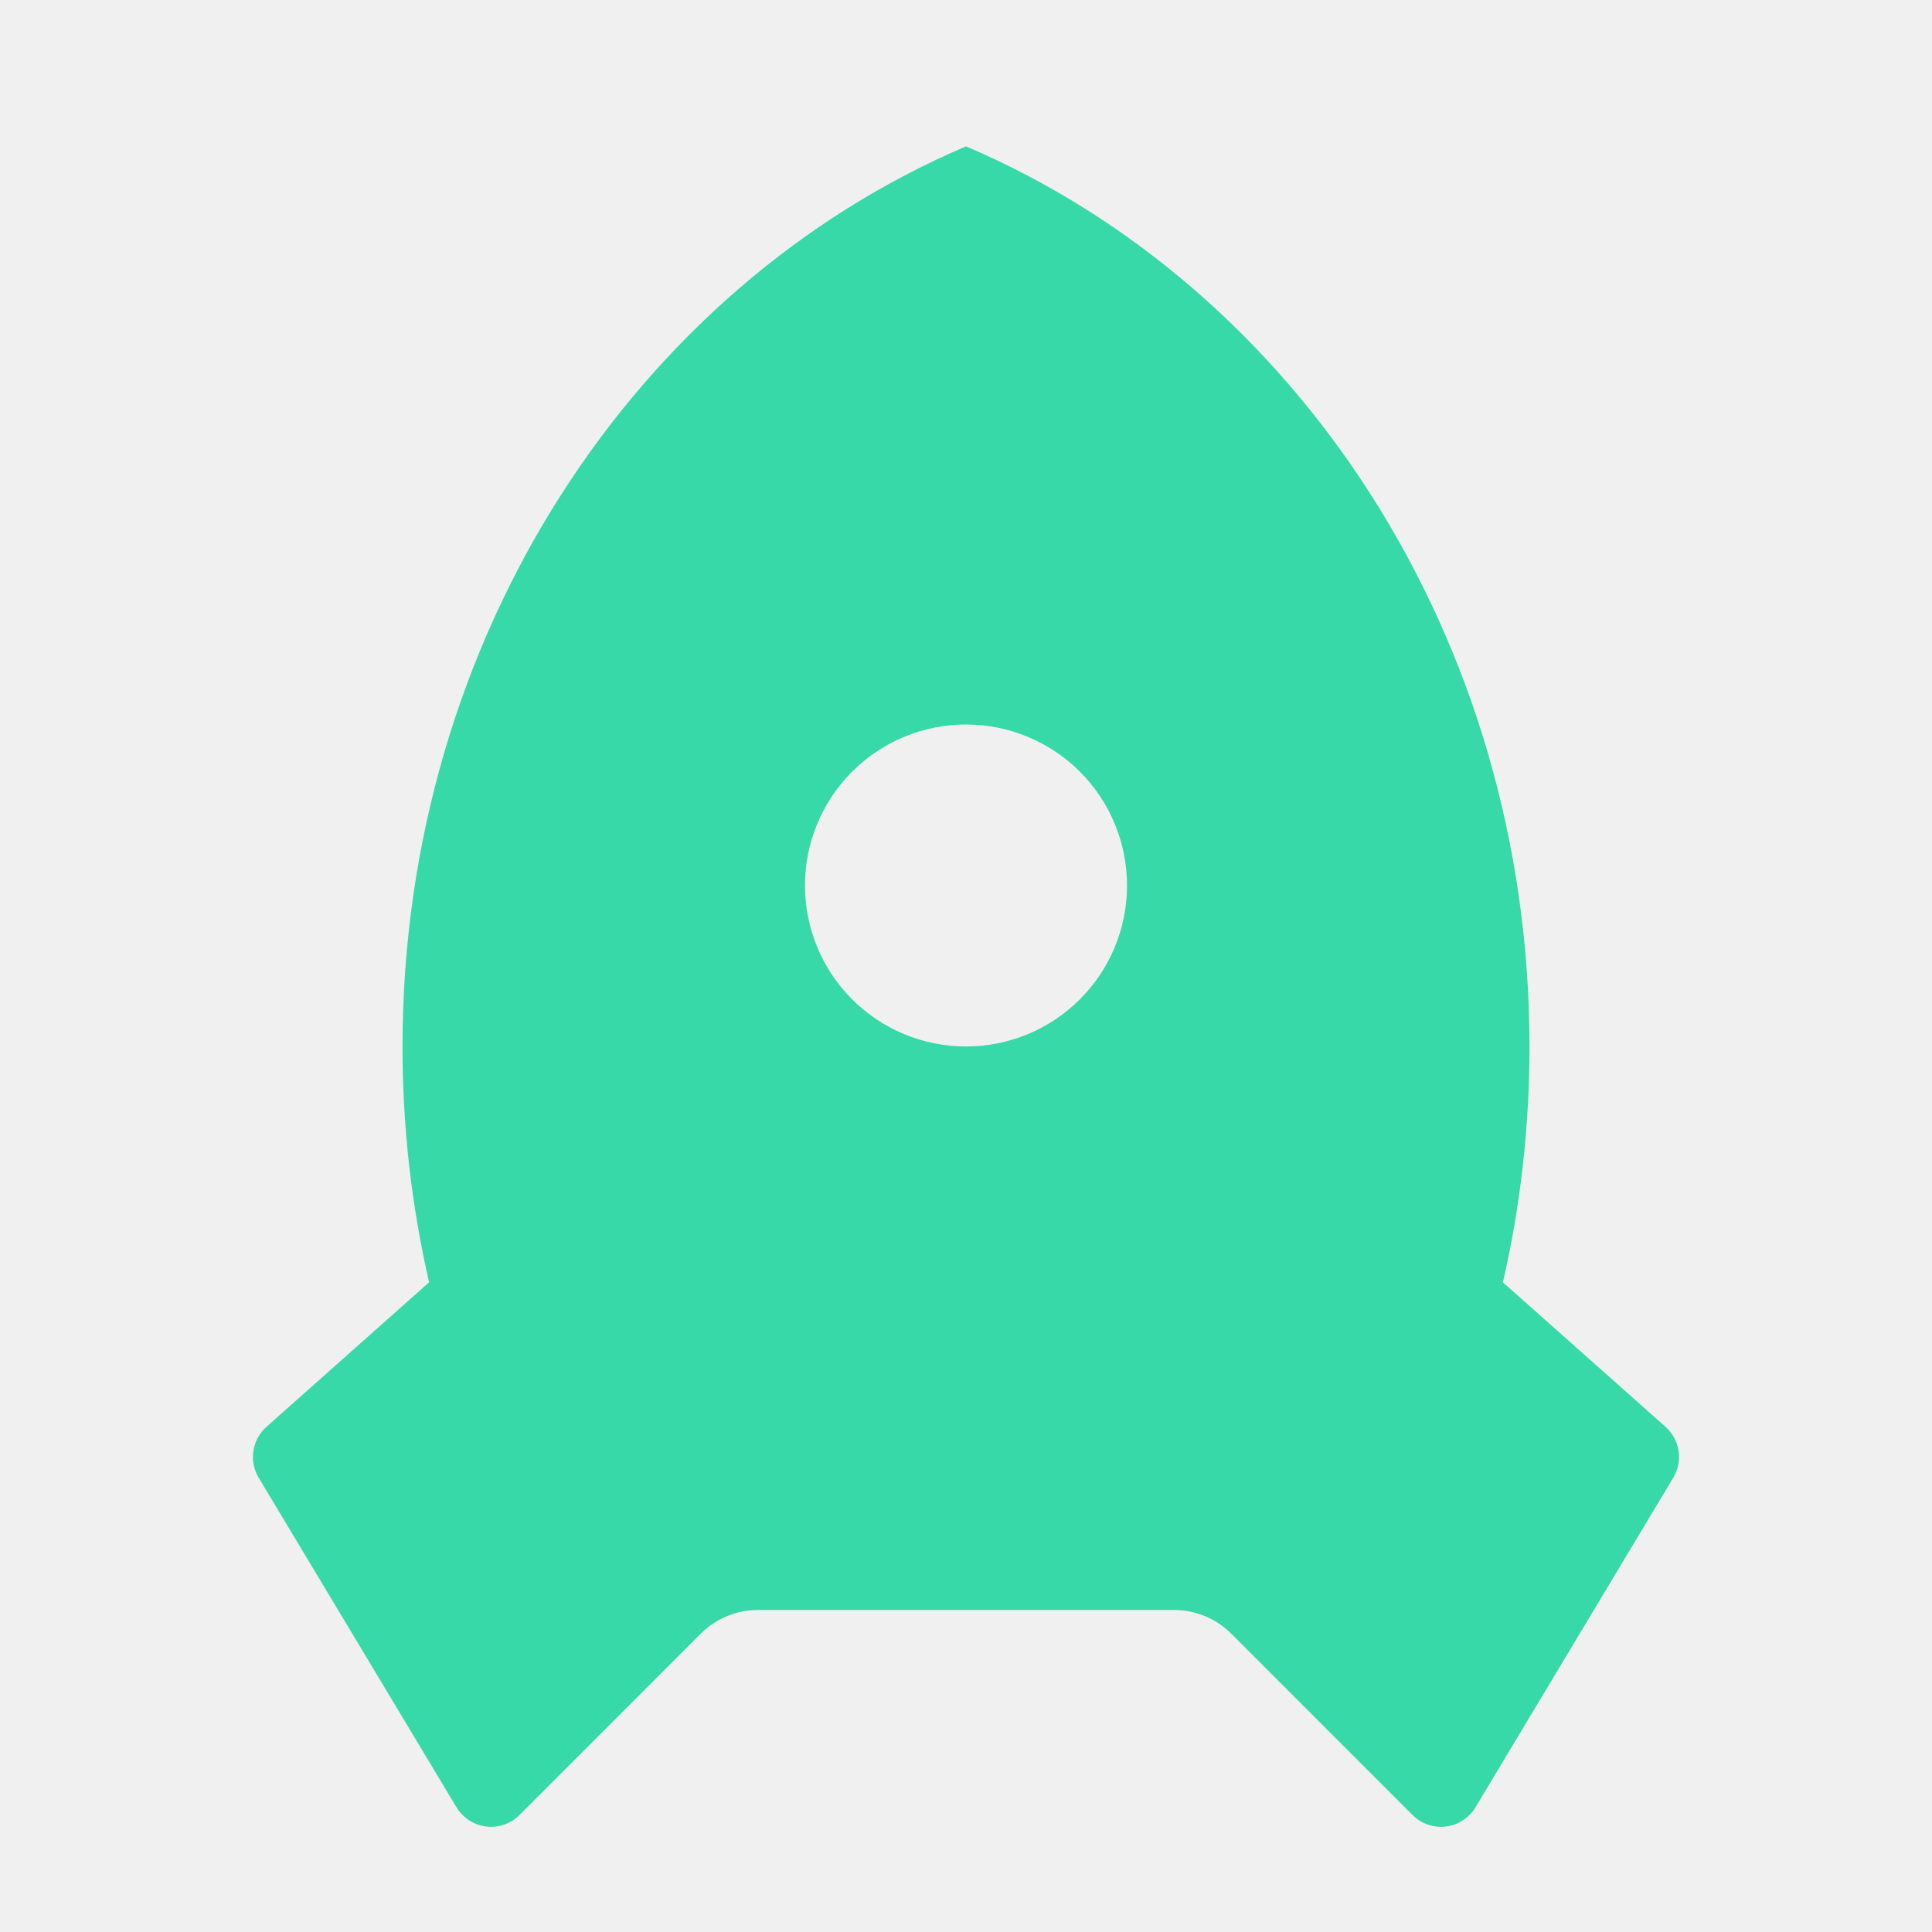
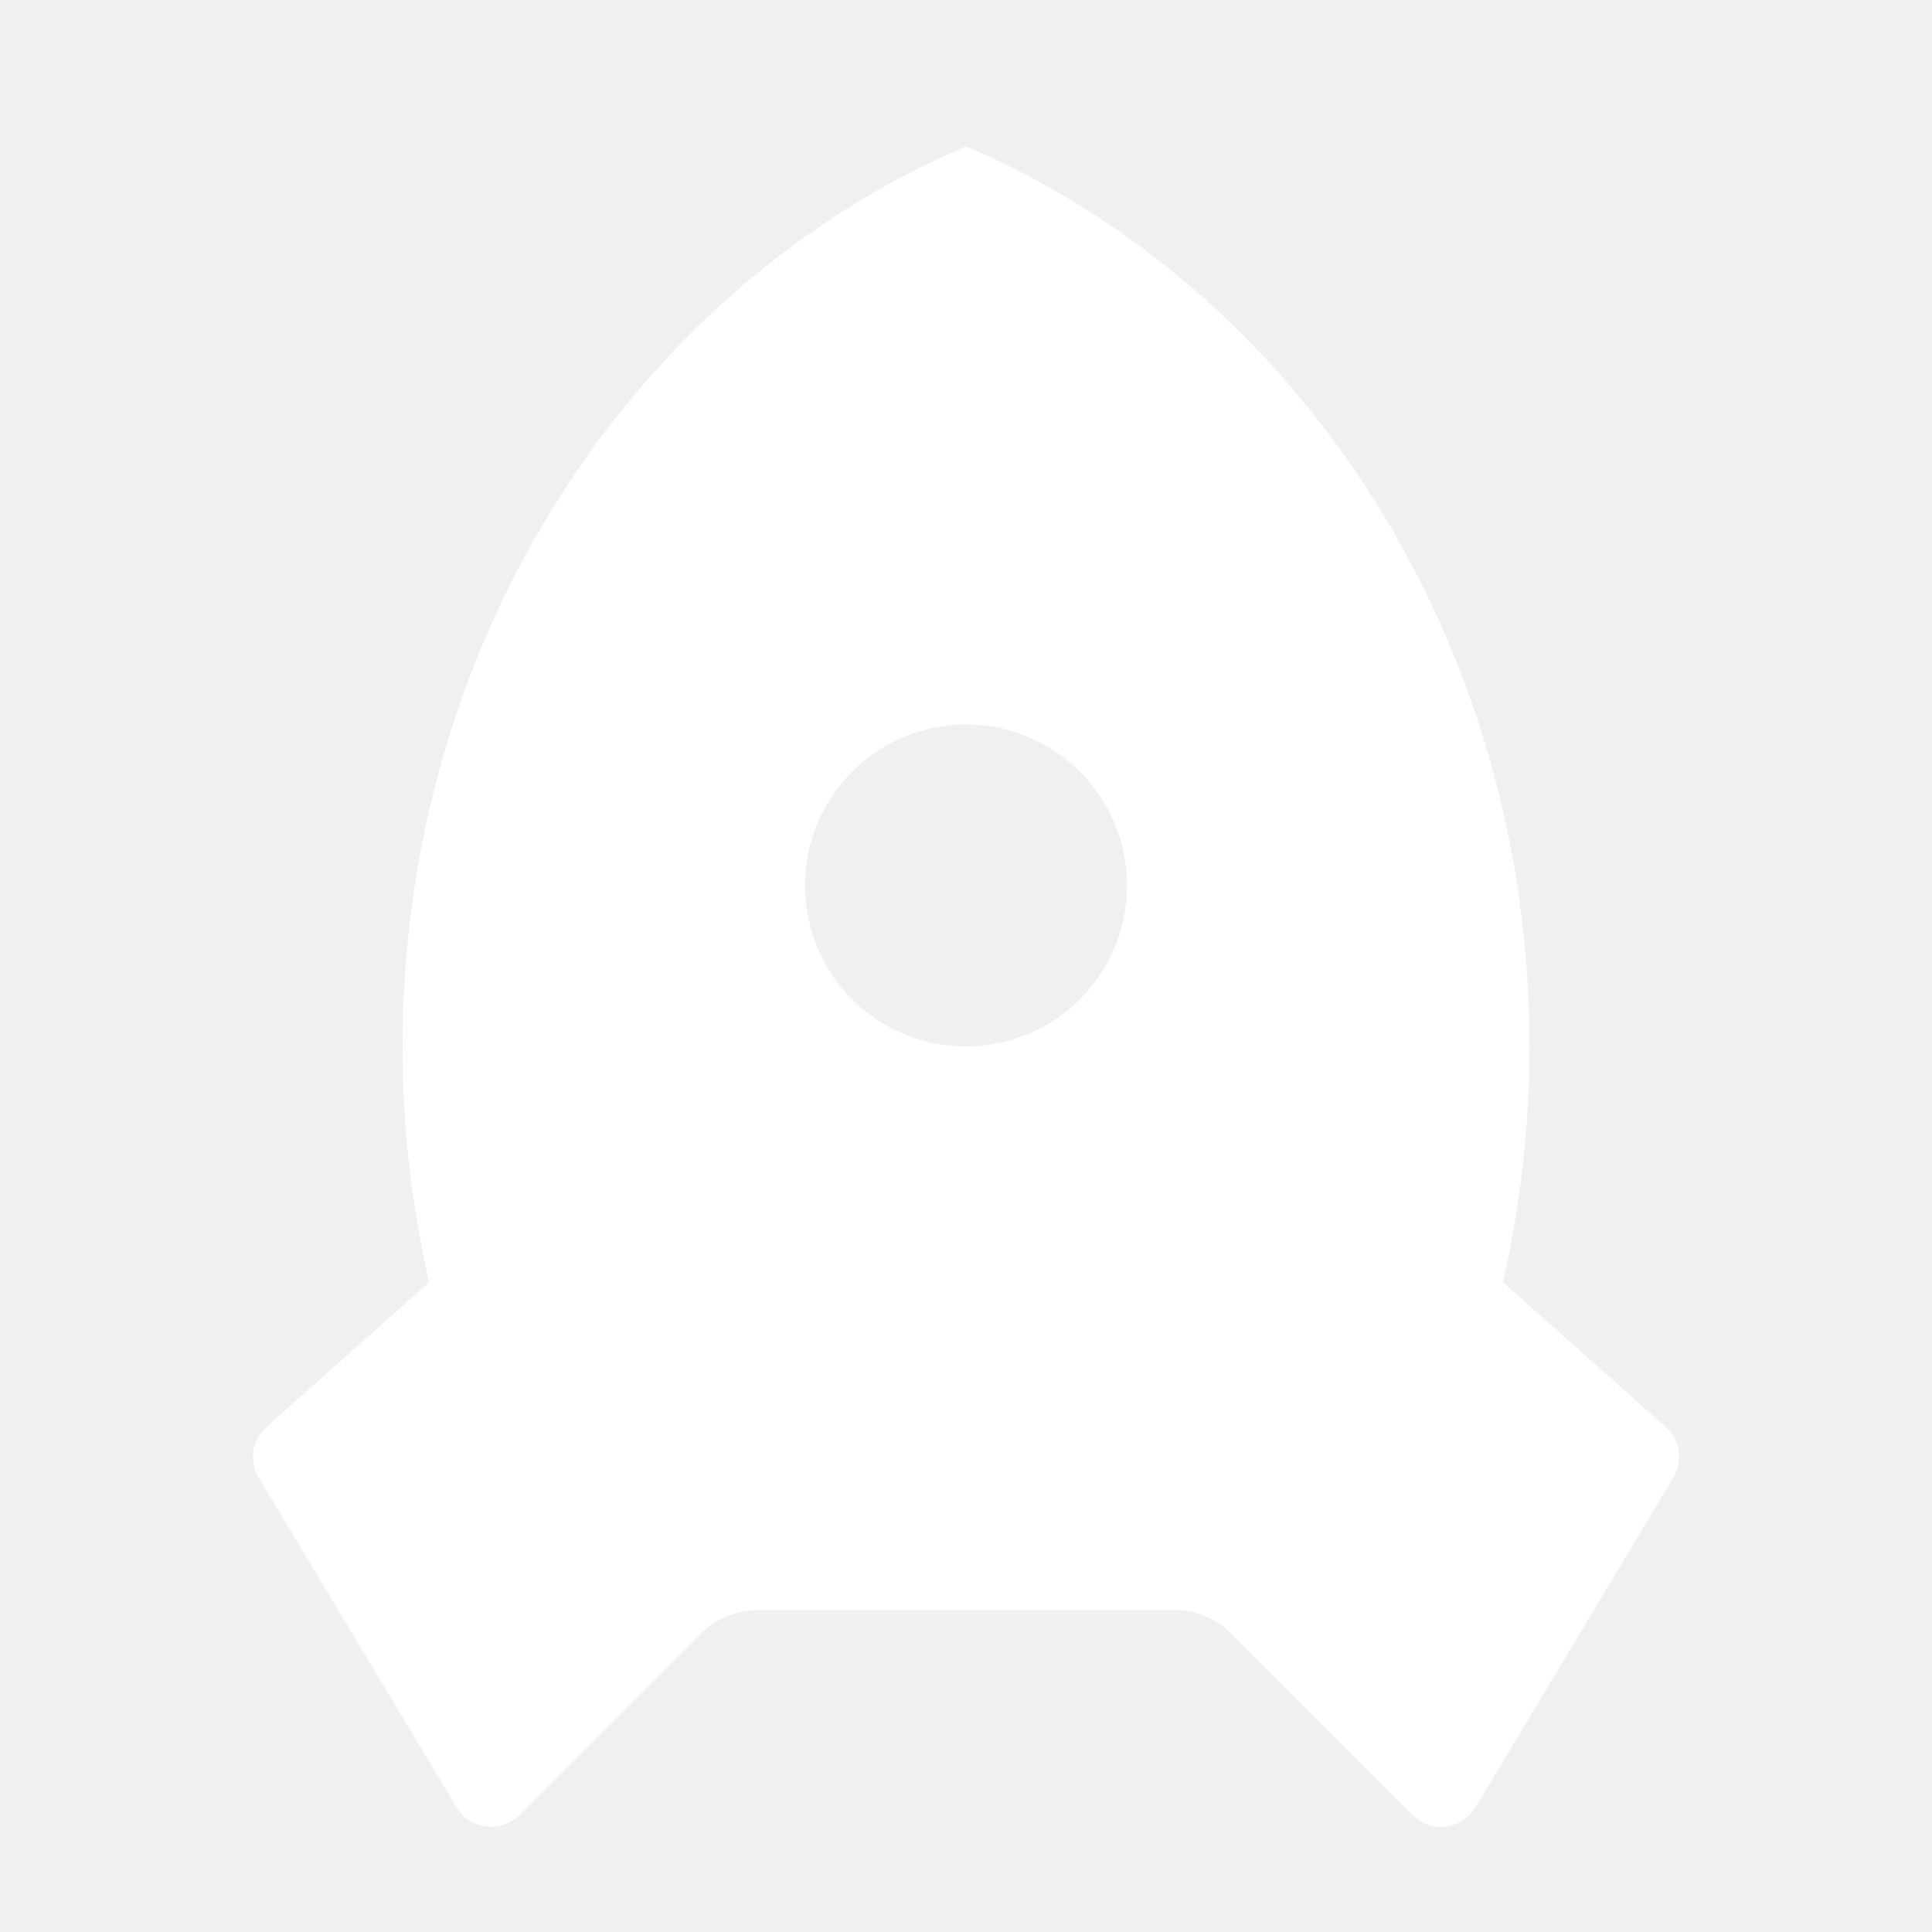
<svg xmlns="http://www.w3.org/2000/svg" width="32" height="32" viewBox="0 0 32 32" fill="none">
-   <path d="M7.107 21.239C6.813 19.958 6.666 18.648 6.667 17.333C6.667 10.549 10.537 4.752 16 2.424C21.463 4.752 25.333 10.549 25.333 17.333C25.333 18.68 25.181 19.988 24.893 21.239L27.587 23.633C27.703 23.736 27.779 23.877 27.803 24.03C27.826 24.183 27.796 24.34 27.716 24.473L24.439 29.935C24.387 30.021 24.315 30.095 24.23 30.15C24.145 30.205 24.049 30.241 23.949 30.253C23.848 30.265 23.746 30.254 23.65 30.221C23.555 30.189 23.468 30.134 23.396 30.063L20.391 27.057C20.141 26.807 19.802 26.667 19.448 26.667H12.552C12.198 26.667 11.859 26.807 11.609 27.057L8.604 30.063C8.532 30.134 8.445 30.189 8.35 30.221C8.254 30.254 8.152 30.265 8.052 30.253C7.951 30.241 7.855 30.205 7.77 30.15C7.685 30.095 7.614 30.021 7.561 29.935L4.284 24.475C4.204 24.341 4.173 24.184 4.197 24.031C4.221 23.877 4.297 23.736 4.413 23.633L7.107 21.239ZM16 17.333C16.707 17.333 17.386 17.052 17.886 16.552C18.386 16.052 18.667 15.374 18.667 14.667C18.667 13.959 18.386 13.281 17.886 12.781C17.386 12.281 16.707 12 16 12C15.293 12 14.614 12.281 14.114 12.781C13.614 13.281 13.333 13.959 13.333 14.667C13.333 15.374 13.614 16.052 14.114 16.552C14.614 17.052 15.293 17.333 16 17.333Z" fill="#38D9A9" />
+   <path d="M7.107 21.238C6.813 19.957 6.666 18.647 6.667 17.333C6.667 10.549 10.537 4.752 16 2.424C21.463 4.752 25.333 10.549 25.333 17.333C25.333 18.68 25.181 19.988 24.893 21.238L27.587 23.633C27.703 23.736 27.779 23.877 27.803 24.03C27.826 24.183 27.796 24.34 27.716 24.473L24.439 29.934C24.387 30.021 24.315 30.095 24.23 30.15C24.145 30.205 24.049 30.24 23.949 30.253C23.848 30.265 23.746 30.254 23.65 30.221C23.555 30.188 23.468 30.134 23.396 30.062L20.391 27.057C20.141 26.807 19.802 26.667 19.448 26.666H12.552C12.198 26.667 11.859 26.807 11.609 27.057L8.604 30.062C8.532 30.134 8.445 30.188 8.35 30.221C8.254 30.254 8.152 30.265 8.052 30.253C7.951 30.24 7.855 30.205 7.77 30.15C7.685 30.095 7.614 30.021 7.561 29.934L4.284 24.474C4.204 24.341 4.173 24.184 4.197 24.03C4.221 23.877 4.297 23.736 4.413 23.633L7.107 21.238ZM16 17.333C16.707 17.333 17.386 17.052 17.886 16.552C18.386 16.052 18.667 15.374 18.667 14.666C18.667 13.959 18.386 13.281 17.886 12.781C17.386 12.281 16.707 12 16 12C15.293 12 14.614 12.281 14.114 12.781C13.614 13.281 13.333 13.959 13.333 14.666C13.333 15.374 13.614 16.052 14.114 16.552C14.614 17.052 15.293 17.333 16 17.333Z" fill="white" />
</svg>
